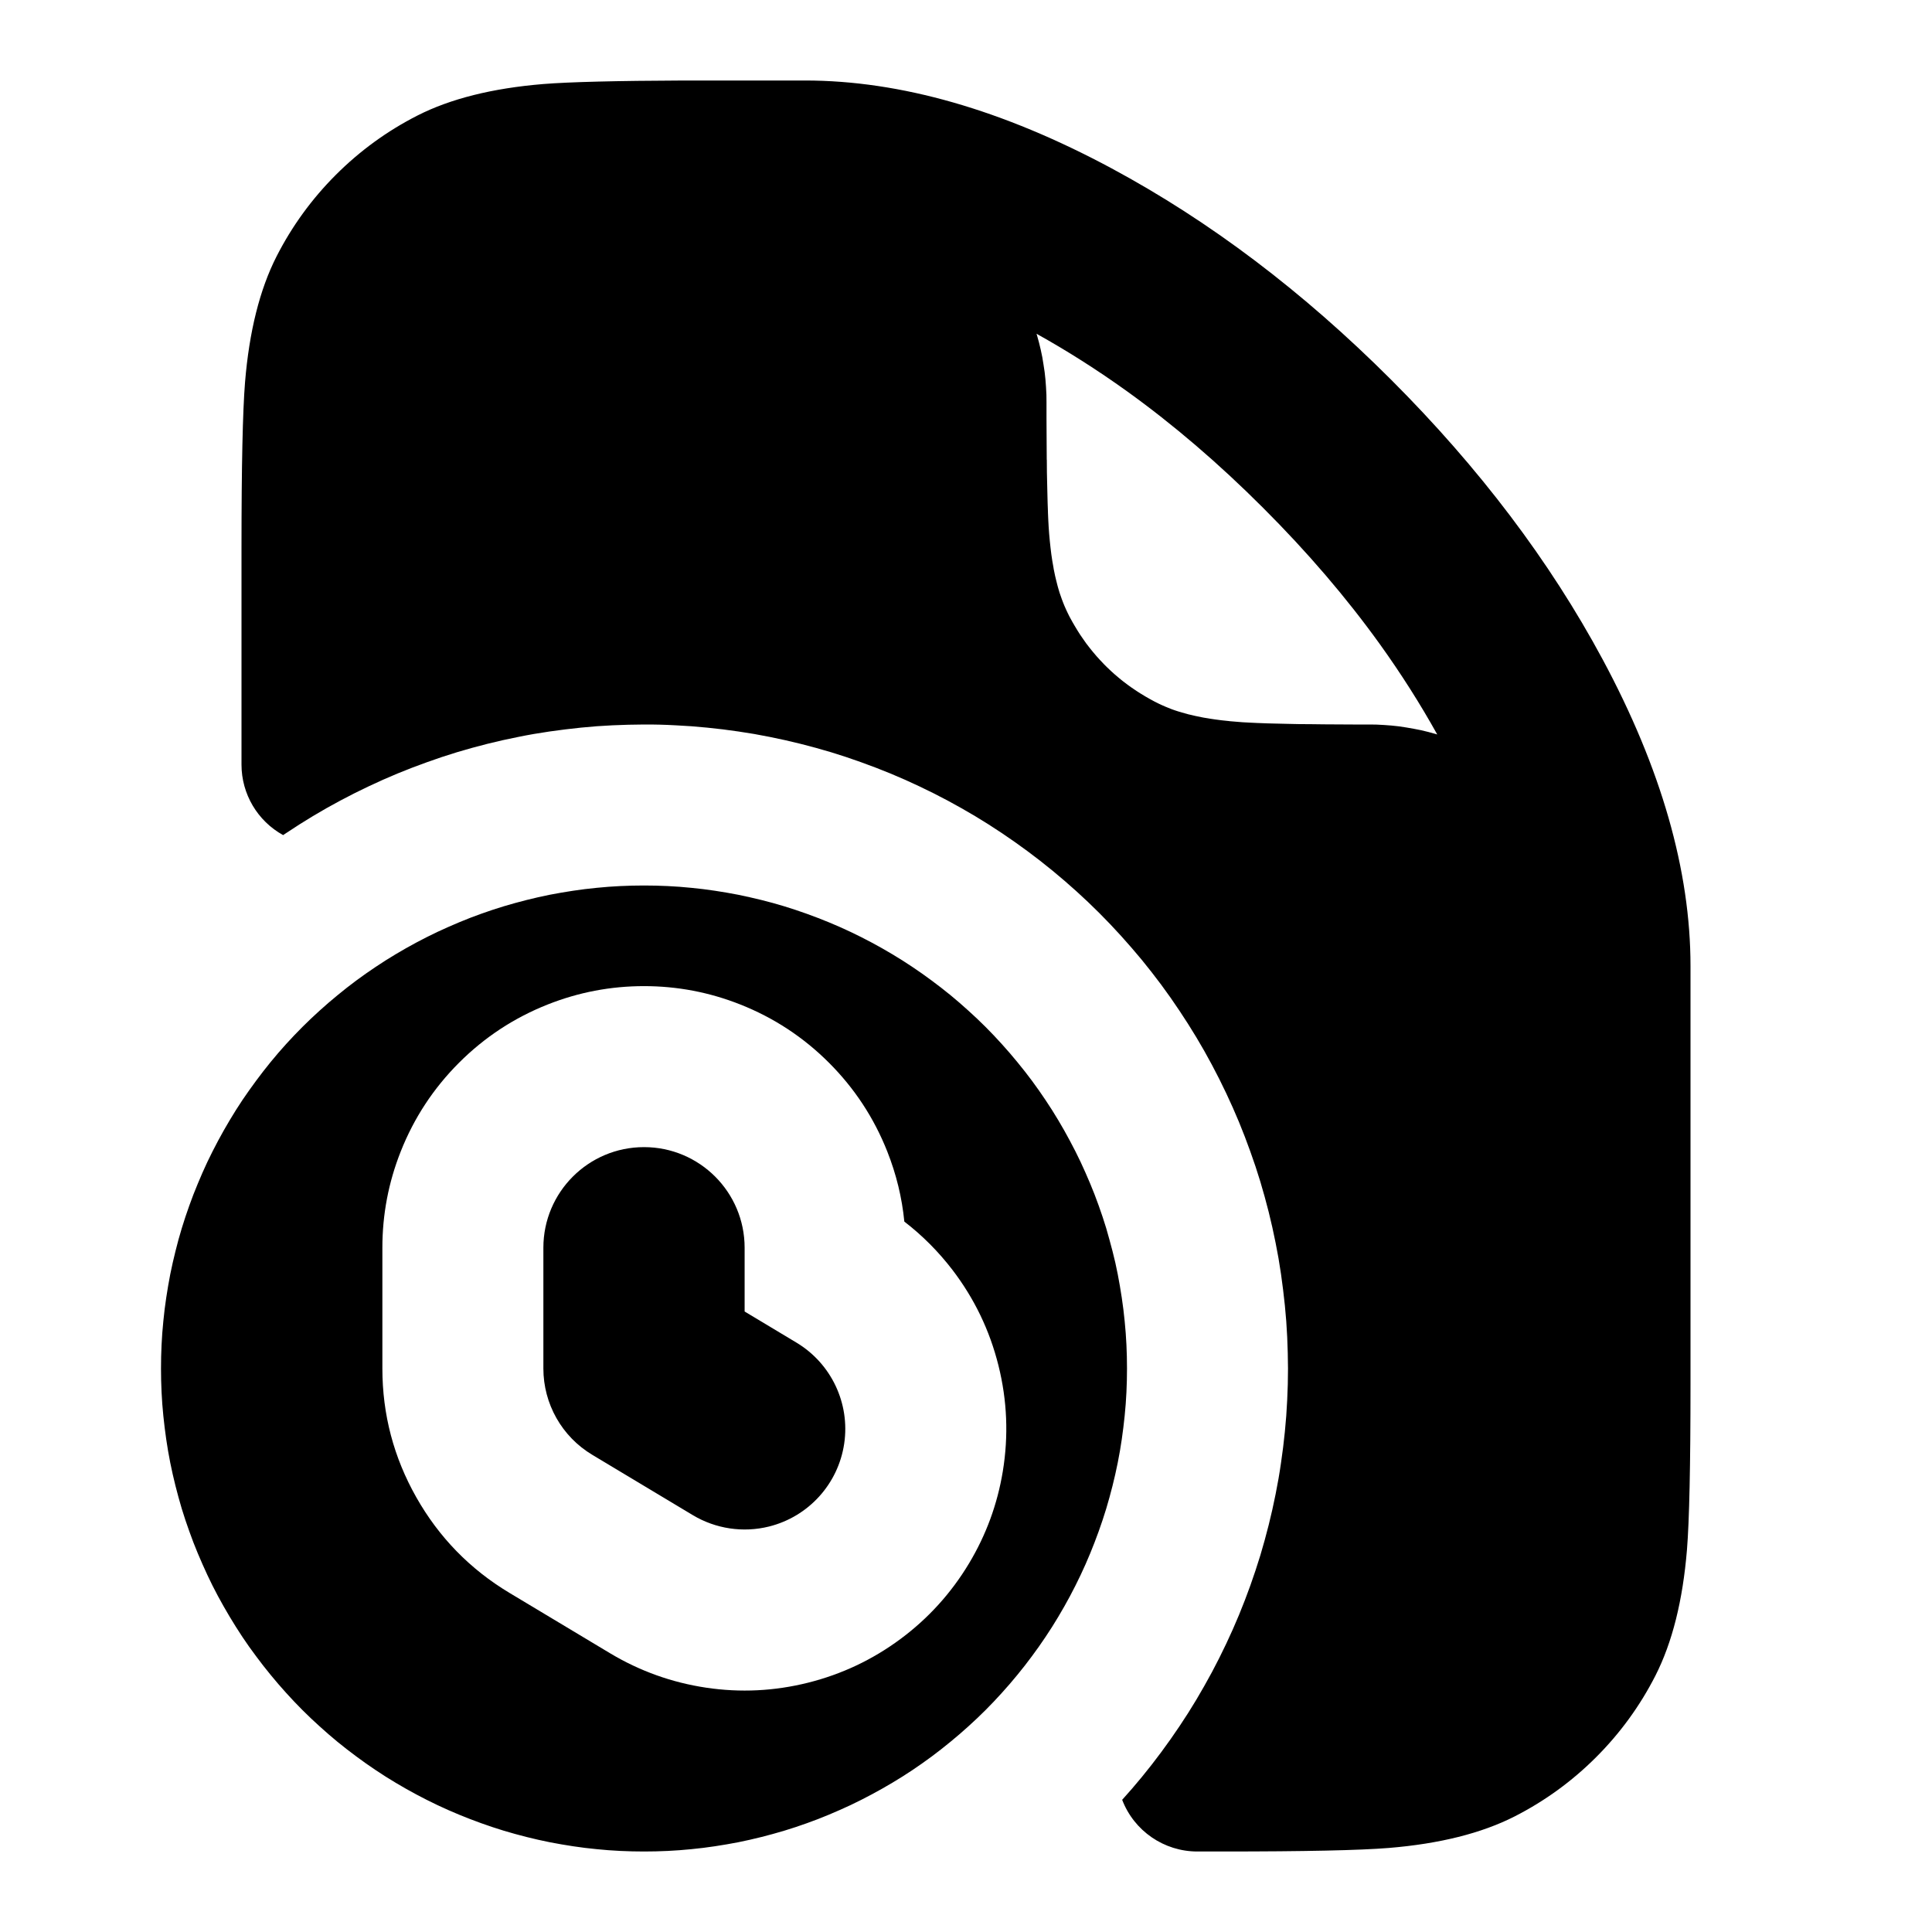
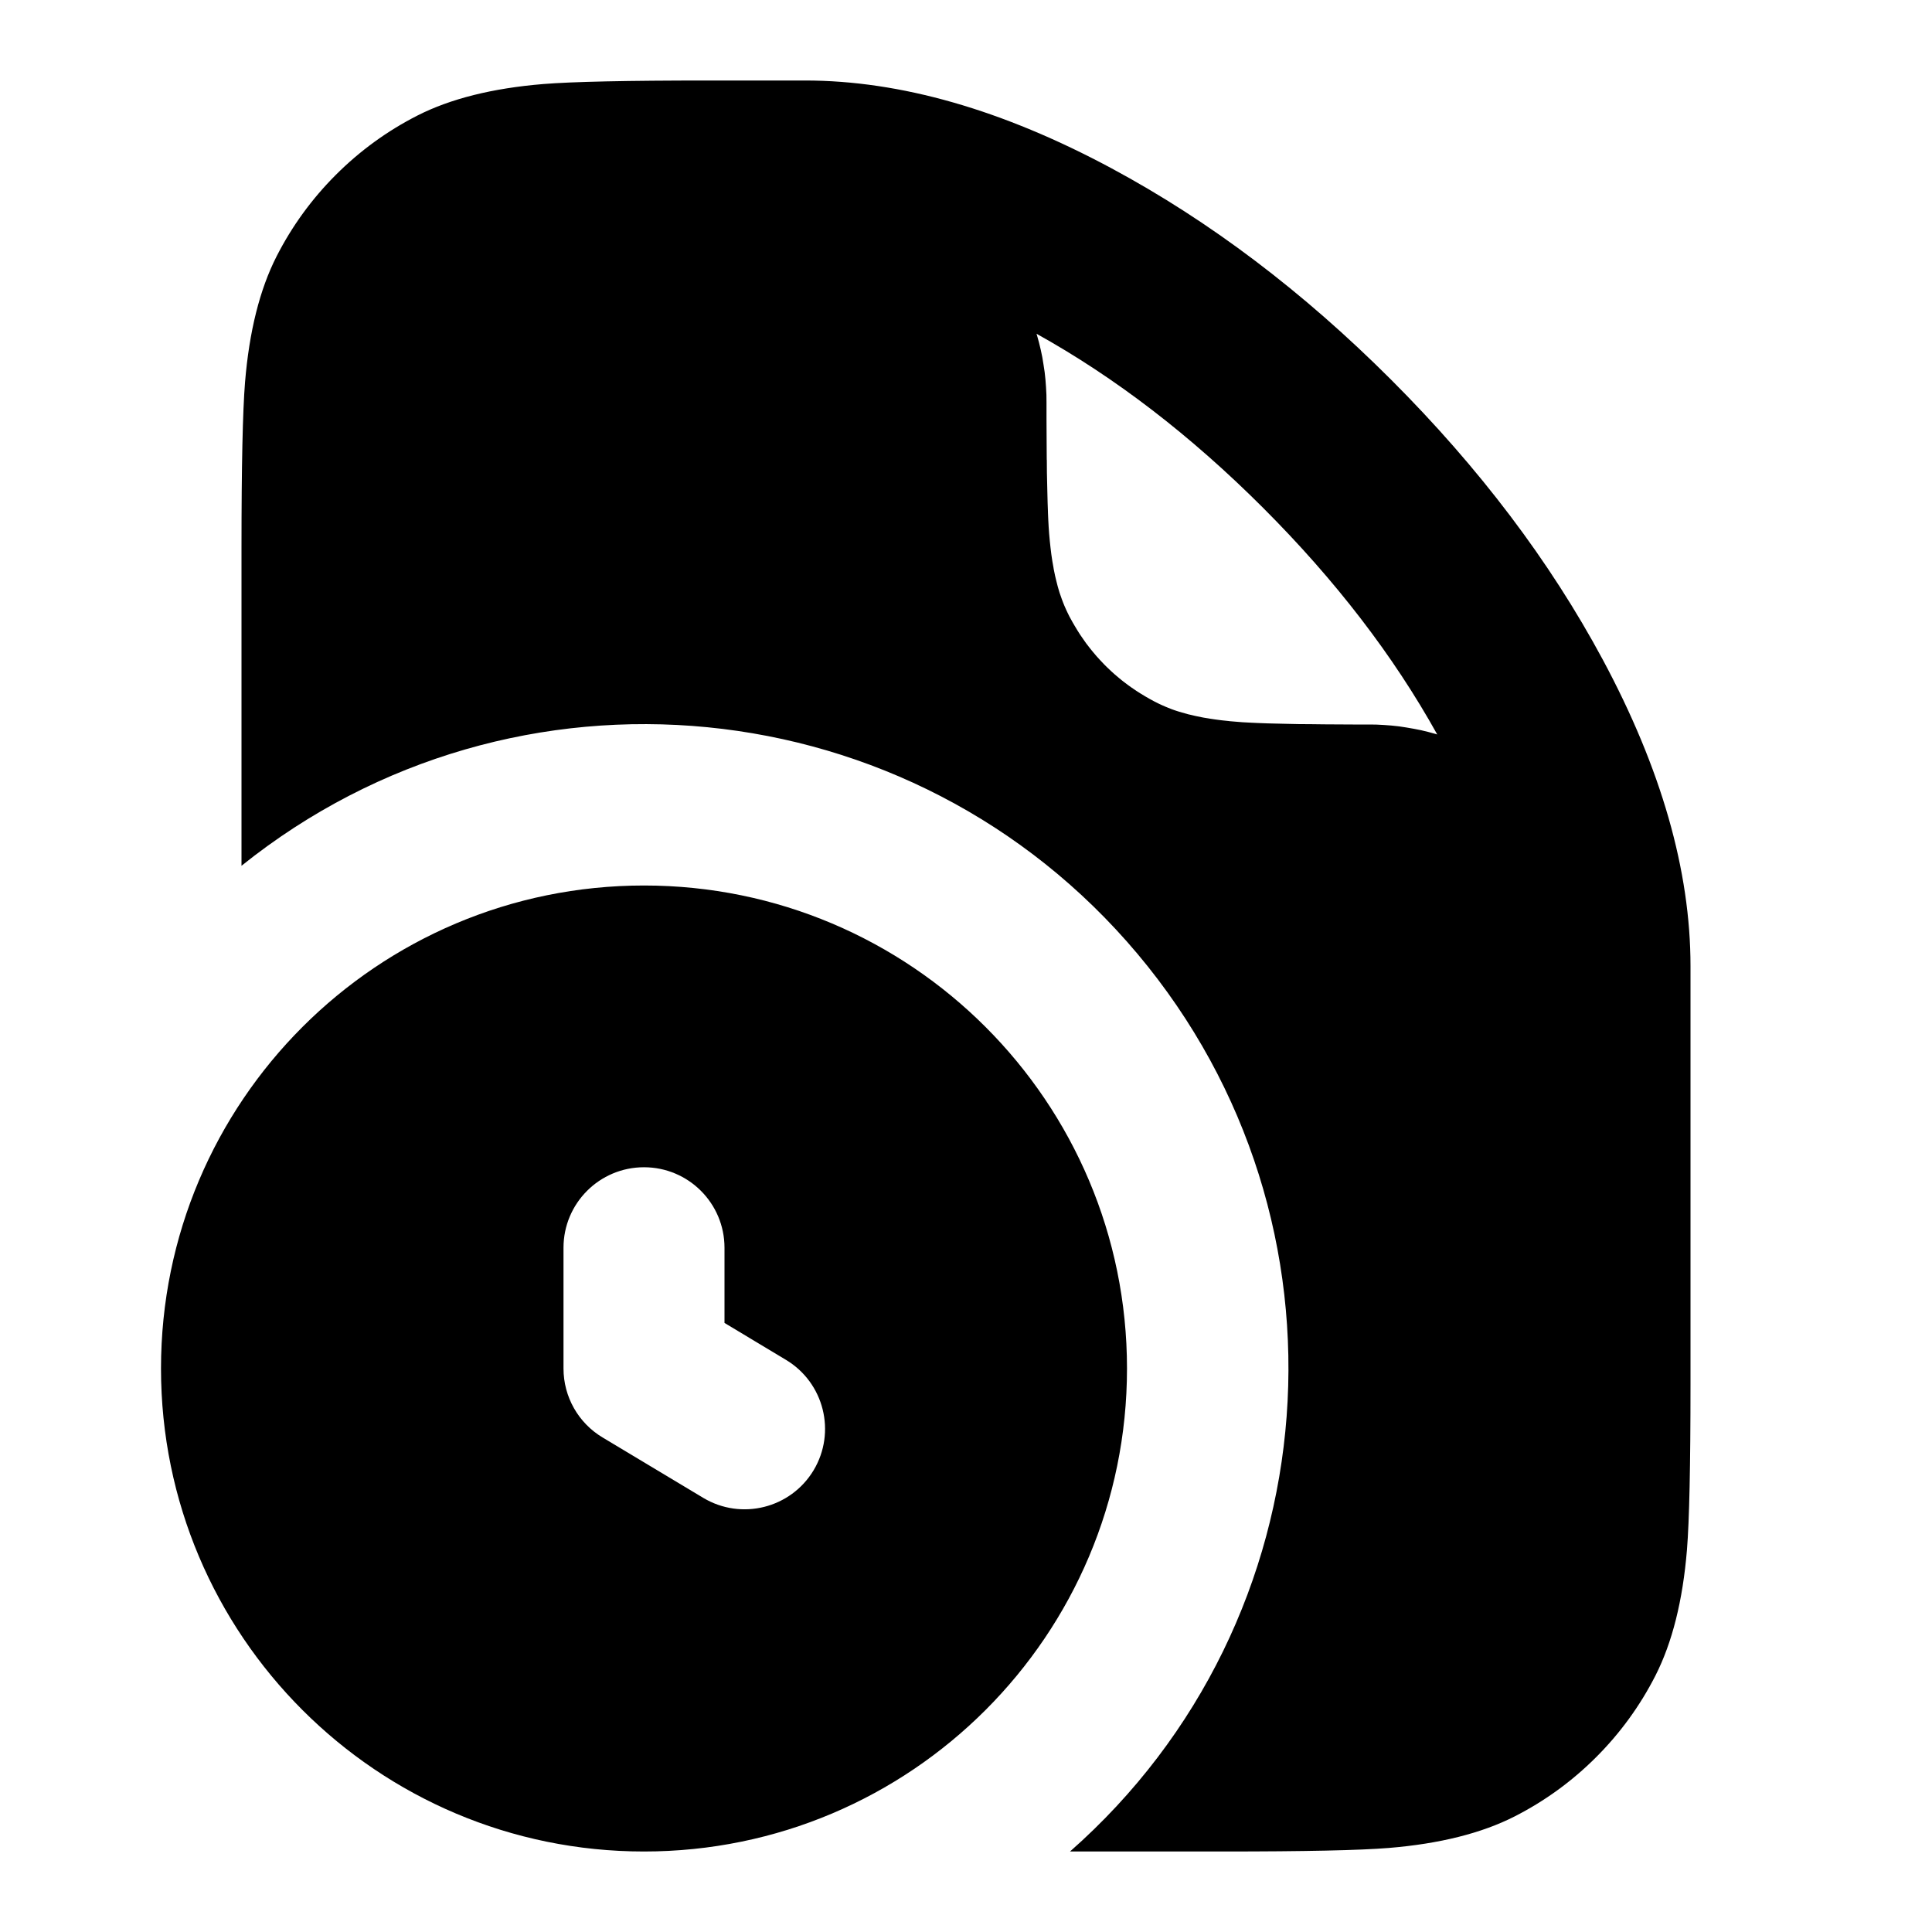
<svg xmlns="http://www.w3.org/2000/svg" width="24" height="24" viewBox="0 0 24 24" fill="currentColor" fill-rule="evenodd">
-   <path d="M21 13.75V12q0-1.777-1.091-3.808-.984-1.831-2.627-3.474t-3.474-2.627Q11.777 1 10 1H8.5q-1.266.005-1.752.044-.947.078-1.564.392-.564.288-1.012.736t-.736 1.012q-.314.617-.392 1.564Q3 5.289 3 6.8v2.699a1 1 0 0 0 .517.875l.039-.026q.163-.109.331-.21t.341-.193q.174-.093.352-.177.177-.084.358-.159.182-.075.367-.141.185-.067.373-.124.187-.056.377-.104.192-.048.385-.086.191-.039.386-.067t.39-.048.392-.029T8 9t.392.01q.197.009.393.029.194.019.389.048.195.028.387.067.191.038.383.086.191.048.378.104.188.057.373.124.185.066.367.141.181.075.358.159.178.084.352.177.173.093.341.193.168.101.331.21.164.11.322.227.157.116.309.241t.297.256q.147.133.285.271t.27.284.257.297q.125.153.242.31.117.158.226.322.109.163.21.331t.193.341q.093.174.177.352.084.177.159.358.075.182.141.367.067.185.124.373.056.187.104.377.048.192.086.384.039.192.067.387t.048.39.029.392T16 17q0 .196-.01.392-.009.197-.029.393-.019.194-.048.388-.028.196-.067.388-.038.192-.086.383t-.104.378q-.058.189-.124.374-.066.184-.141.366-.075.181-.159.358-.084.178-.177.352-.093.173-.193.341-.101.169-.21.331-.109.163-.227.322-.116.157-.241.309-.118.144-.244.283a1 1 0 0 0 .934.642h.326q1.511 0 2.052-.044.947-.078 1.564-.392.564-.288 1.012-.736t.736-1.012q.314-.617.392-1.564Q21 18.711 21 17.2zm-8.118-9.585-.006-.019q.57.317 1.122.713.869.625 1.693 1.45.825.824 1.45 1.693.396.552.713 1.122l-.019-.006-.091-.025-.091-.022q-.045-.01-.091-.018l-.092-.016-.092-.014-.093-.01-.094-.007-.095-.005L16.999 9h-.194l-.184-.001-.172-.001-.162-.002-.151-.001-.14-.003-.127-.003h-.004l-.12-.003-.106-.004h-.005l-.103-.005-.095-.005-.086-.007-.072-.006-.008-.001-.007-.001-.086-.009-.084-.011-.06-.009-.023-.004-.056-.009-.026-.005-.053-.011-.029-.006-.05-.012-.032-.007-.046-.013-.036-.01-.044-.013-.04-.013-.04-.014-.045-.018-.037-.015-.05-.022-.034-.016-.048-.024-.068-.037q-.023-.012-.047-.027l-.068-.041-.043-.028-.065-.044-.043-.031-.062-.047-.042-.034-.059-.05-.04-.036-.056-.053-.038-.038-.05-.053-.04-.044-.05-.059-.033-.041-.048-.062-.03-.043-.045-.065-.028-.044-.041-.068-.025-.043-.039-.071-.024-.049-.016-.034-.022-.05-.015-.037-.017-.045-.028-.08-.013-.044-.01-.035-.012-.047-.008-.032-.012-.05-.006-.029-.011-.053-.004-.026-.01-.056-.004-.023-.012-.081-.01-.082-.009-.084-.008-.088-.006-.084-.005-.091-.004-.091v-.009l-.004-.109-.003-.119-.003-.13-.003-.135v-.007l-.001-.144-.001-.004v-.001l-.001-.16-.001-.172L13 5.198V5l-.001-.096-.005-.094v-.001l-.007-.094-.01-.093-.014-.092-.015-.092-.019-.091-.022-.091zM2 17q0 .147.007.294t.022.294.036.292.05.291q.029.144.065.287t.078.284q.043.141.093.279.049.139.106.275t.119.269.132.263.146.257.157.249.17.24q.087.118.181.232.093.114.192.223.099.11.203.214t.213.202q.11.1.223.193.115.094.233.181.118.088.241.17.122.082.248.157.127.076.256.145.131.07.264.133t.269.119.275.106.28.093q.14.042.283.078t.288.065q.144.028.29.05.145.022.292.036.146.015.294.022Q7.853 23 8 23t.294-.007.295-.022q.146-.014.291-.036.146-.022.291-.05.144-.029.287-.065t.283-.078q.142-.043.281-.093.138-.049.274-.106t.269-.119q.133-.063.263-.133.13-.069.257-.145.126-.075.249-.157.122-.082.241-.17.117-.087.231-.181.114-.093.223-.192.11-.099.214-.203t.202-.213q.1-.11.193-.224.094-.114.181-.232.088-.118.17-.241.082-.122.157-.248.076-.127.145-.256.07-.131.133-.264t.119-.269.106-.275.093-.28q.042-.14.078-.283t.065-.288.05-.29.036-.292.022-.294T14 17t-.007-.294-.022-.295q-.014-.145-.036-.291t-.05-.291-.065-.287-.078-.284q-.043-.141-.093-.28-.049-.138-.106-.274t-.119-.269q-.063-.133-.133-.263-.069-.13-.145-.257-.075-.126-.157-.248-.082-.123-.17-.242-.087-.117-.181-.231-.093-.114-.192-.223-.099-.11-.203-.214t-.213-.202q-.11-.1-.223-.193-.115-.094-.233-.181-.118-.088-.241-.17-.122-.082-.248-.157-.127-.076-.256-.145-.131-.07-.264-.133t-.269-.119-.275-.106-.28-.093-.283-.078-.288-.065q-.144-.028-.29-.05-.145-.022-.292-.036-.146-.015-.294-.022Q8.147 11 8 11t-.294.007q-.148.007-.295.022-.146.014-.291.036-.146.022-.291.05-.144.029-.287.065t-.283.078q-.142.043-.281.093-.138.049-.274.106t-.269.119q-.133.063-.264.133-.129.069-.256.145-.126.075-.248.157-.123.082-.242.17-.117.087-.231.181-.114.093-.223.192-.11.099-.214.203t-.203.213-.192.223-.181.233-.17.24q-.082.123-.157.249-.076.127-.145.256-.07.131-.133.263-.063.134-.119.27-.057.136-.106.274-.05.139-.093.28t-.078.284q-.036.143-.065.287-.028.145-.05.291-.022.145-.036.292-.015.147-.022.294T2 17m9.234-1.825q.335.258.597.599.409.535.572 1.188t.054 1.317q-.101.612-.42 1.143-.333.554-.852.939-.52.385-1.147.542t-1.266.062q-.64-.096-1.194-.428l-1.25-.75q-.734-.441-1.156-1.186T4.75 17v-1.5q0-.62.228-1.196.248-.626.724-1.102t1.102-.724Q7.38 12.25 8 12.25t1.196.228q.626.248 1.102.724t.724 1.102q.168.424.212.871M9.25 16.292V15.5a1.25 1.25 0 0 0-2.5 0V17c0 .439.23.846.607 1.072l1.25.75c.284.17.625.221.946.141a1.25 1.25 0 0 0 .34-2.285z" />
+   <path d="M19.909 8.192Q21 10.223 21 12v5.2q0 1.511-.044 2.052-.078.947-.392 1.564-.288.564-.736 1.012t-1.012.736q-.617.314-1.564.392Q16.711 23 15.2 23h-1.908A8 8 0 0 0 3 10.755V6.8q0-1.511.044-2.052.078-.947.392-1.564.288-.564.736-1.012t1.012-.736q.617-.314 1.564-.392Q7.289 1 8.8 1H10q1.777 0 3.808 1.091 1.831.984 3.474 2.627t2.627 3.474m-7.027-4.027-.006-.019q1.467.815 2.815 2.163t2.163 2.815l-.019-.006-.091-.025-.091-.022q-.045-.01-.091-.018l-.092-.016-.092-.014-.093-.01-.094-.007-.095-.005L16.999 9h-.194l-.184-.001-.172-.001-.162-.002-.151-.001-.14-.003-.127-.003h-.004l-.12-.003-.106-.004h-.005l-.103-.005-.095-.005-.086-.007-.072-.006-.008-.001-.007-.001-.086-.009-.084-.011-.06-.009-.023-.004-.056-.009-.026-.005-.053-.011-.029-.006-.05-.012-.032-.007-.046-.013-.036-.01-.044-.013-.04-.013-.04-.014-.045-.018-.037-.015-.05-.022-.034-.016-.048-.024-.068-.037q-.023-.012-.047-.027l-.068-.041-.043-.028-.065-.044-.043-.031-.062-.047-.042-.034-.059-.05-.04-.036-.056-.053-.038-.038-.05-.053-.04-.044-.05-.059-.033-.041-.048-.062-.03-.043-.045-.065-.028-.044-.041-.068-.025-.043-.039-.071-.024-.049-.016-.034-.022-.05-.015-.037-.017-.045-.028-.08-.013-.044-.01-.035-.012-.047-.008-.032-.012-.05-.006-.029-.011-.053-.004-.026-.01-.056-.004-.023-.012-.081-.01-.082-.009-.084-.008-.088-.006-.084-.005-.091-.004-.091v-.009l-.004-.109-.003-.119-.003-.13-.003-.135v-.007l-.001-.144-.001-.004v-.001l-.001-.16-.001-.172L13 5.198V5l-.001-.096-.005-.094v-.001l-.007-.094-.01-.093-.014-.092-.015-.092-.019-.091-.022-.091zM2 17a6 6 0 1 0 12 0 6 6 0 0 0-12 0m7-.566V15.5a1 1 0 0 0-2 0V17c0 .351.184.677.486.857l1.25.75a1 1 0 0 0 1.371-.343 1 1 0 0 0-.343-1.371z" />
</svg>
